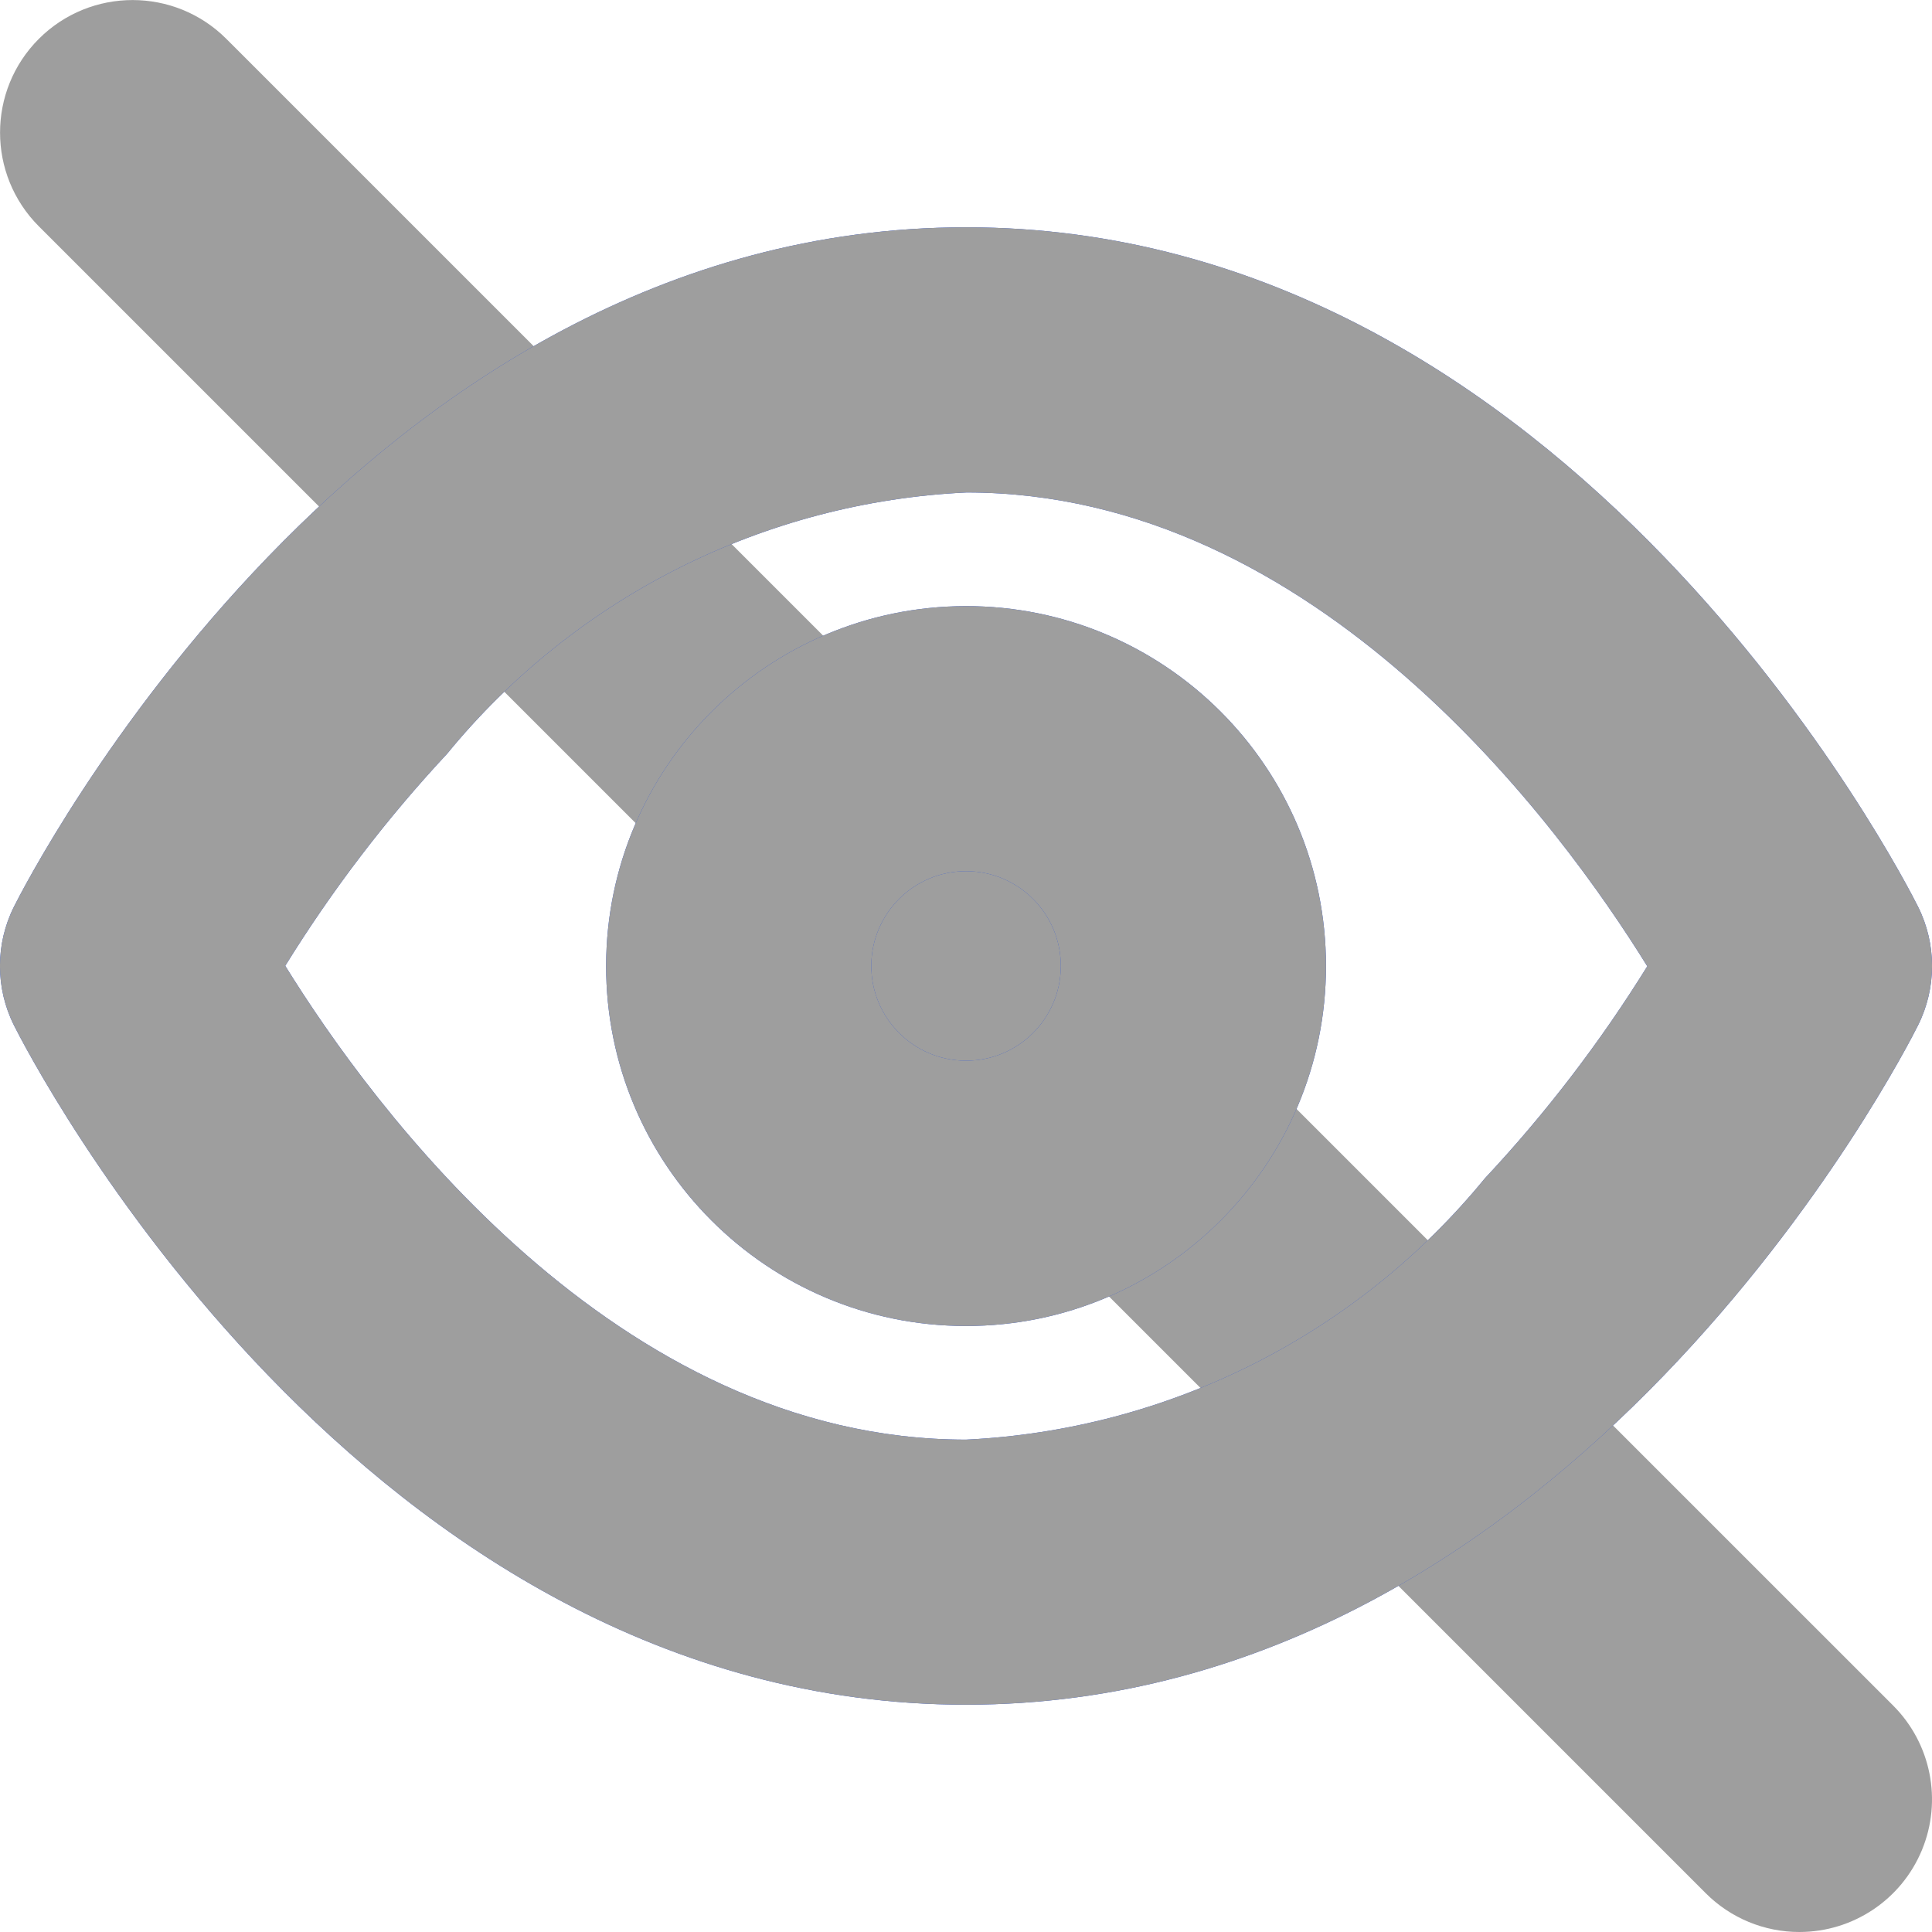
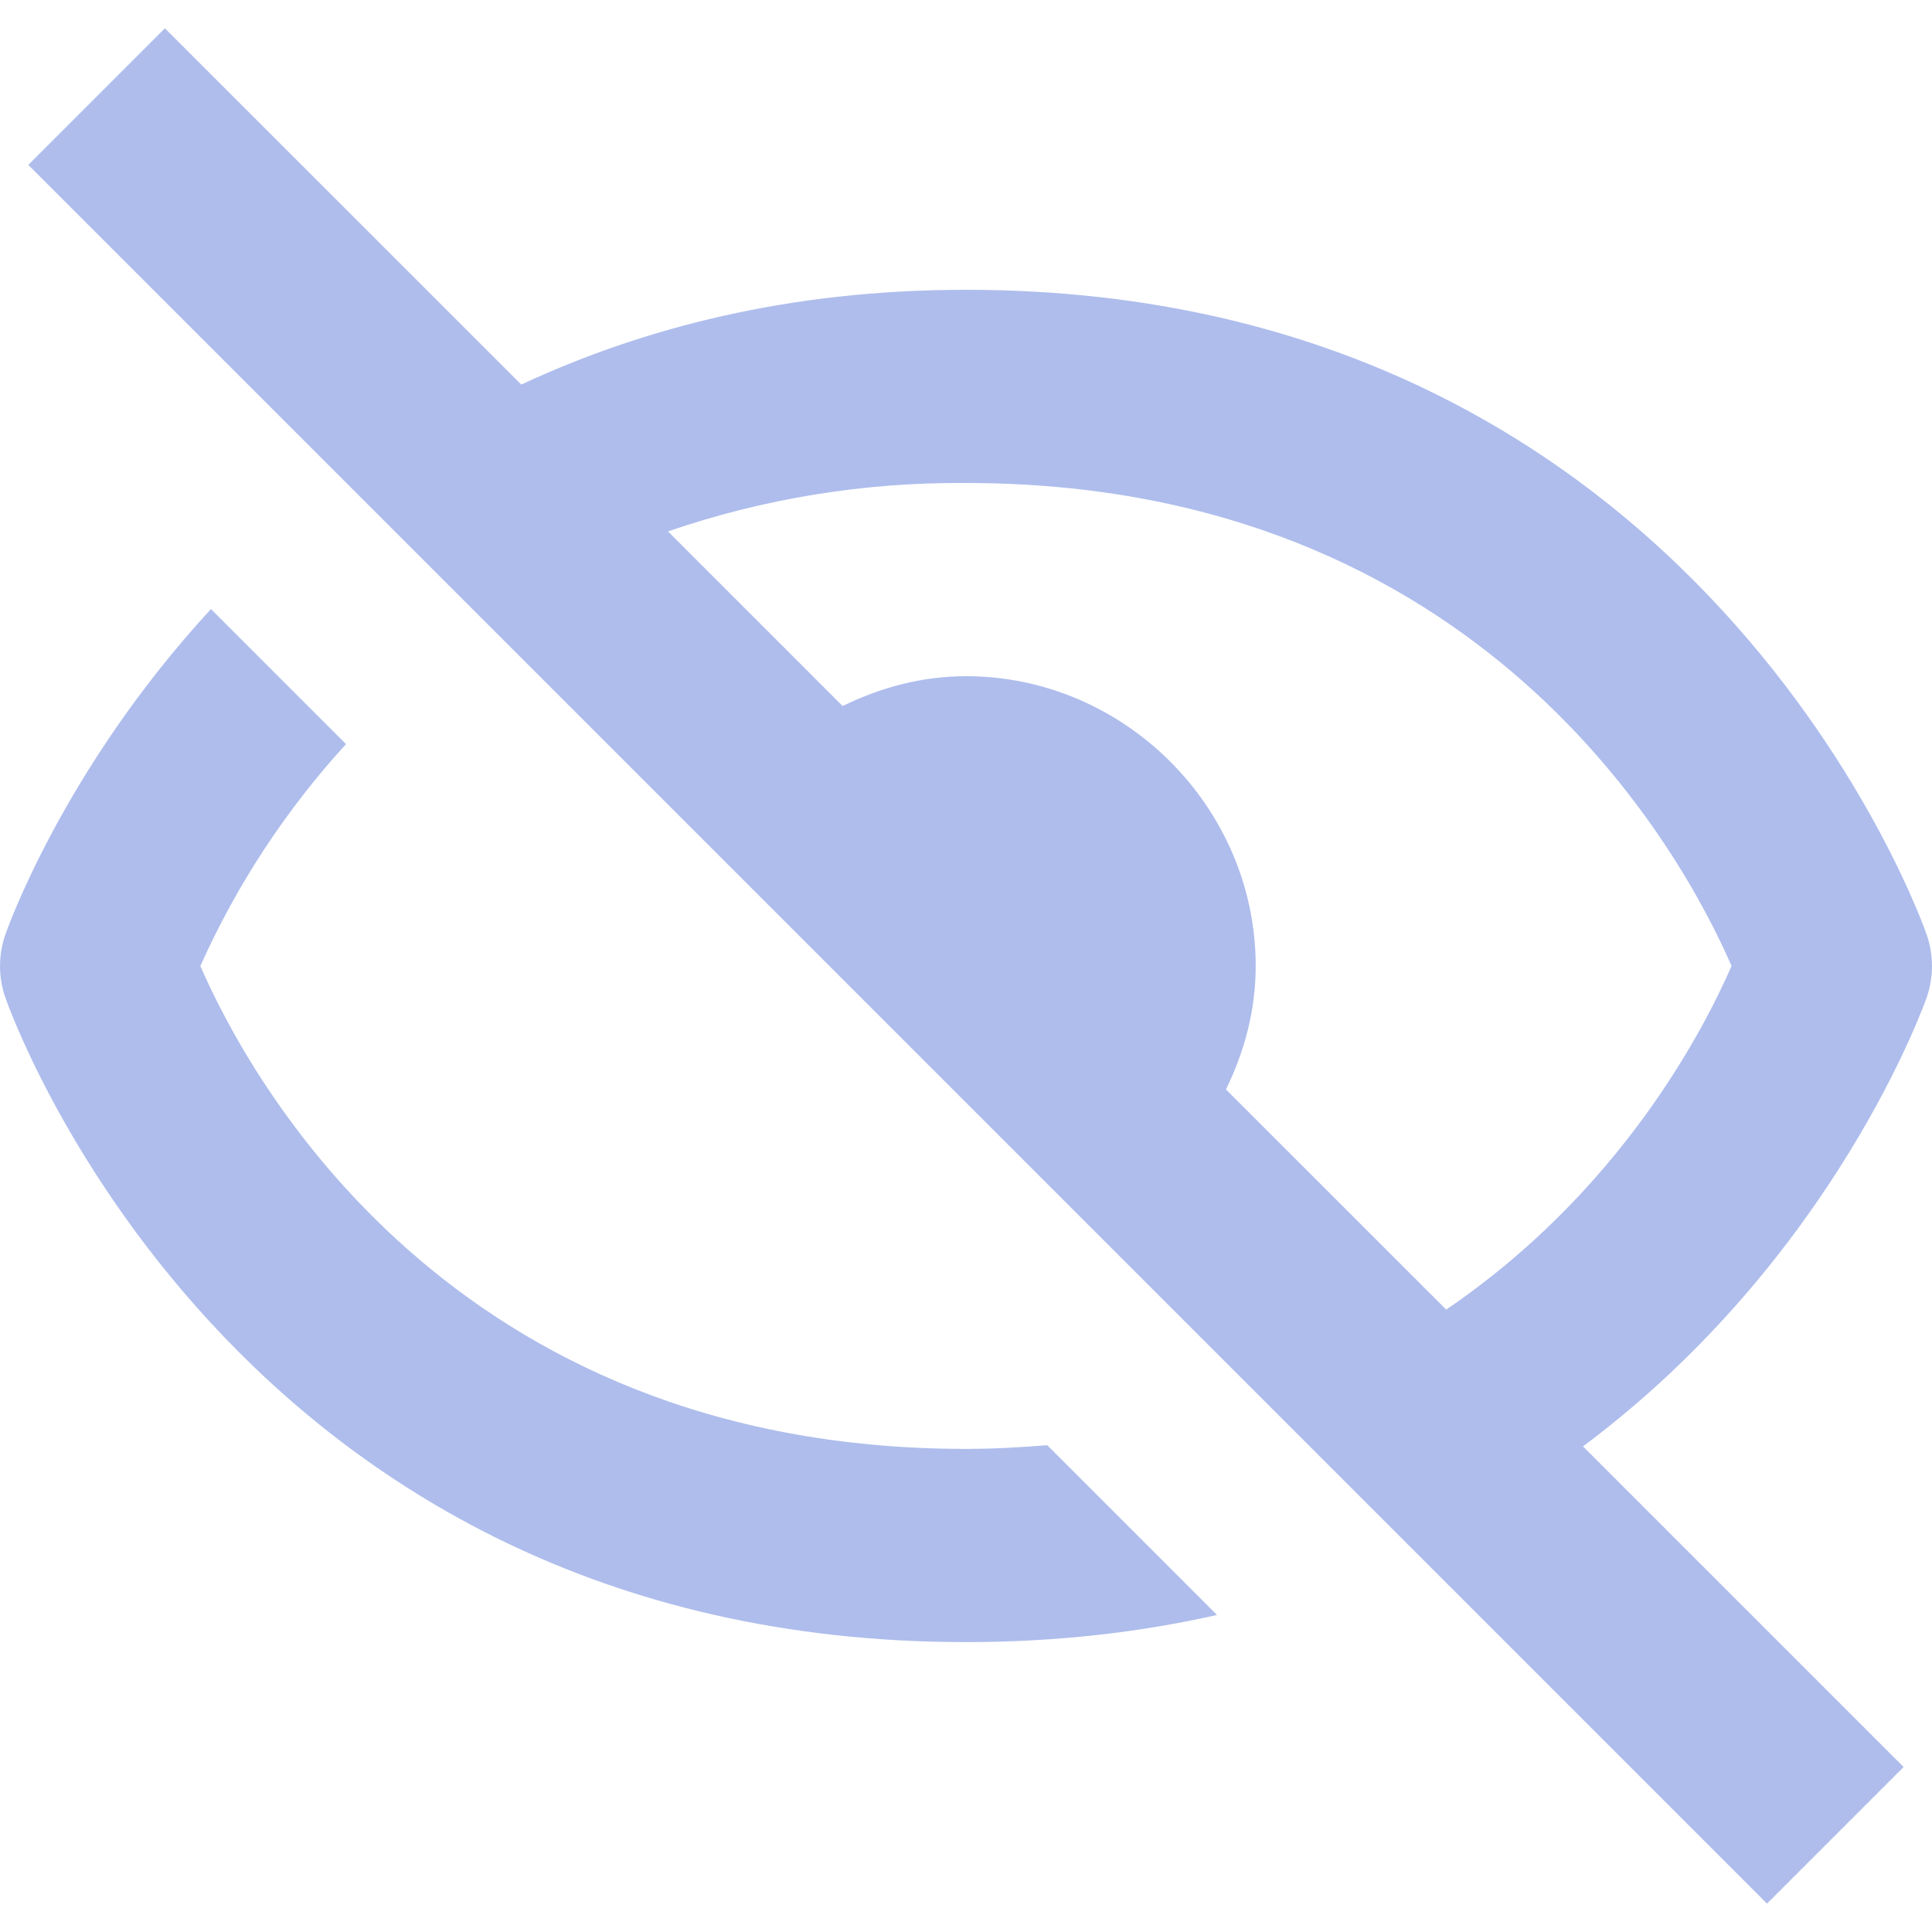
- <svg xmlns="http://www.w3.org/2000/svg" id="eye-off" width="18.003" height="18.003" viewBox="0 0 18.003 18.003">
-   <path id="Line_2" data-name="Line 2" d="M15.018,16.253a1.232,1.232,0,0,1-.874-.362L-1.388.359a1.236,1.236,0,0,1,0-1.747,1.236,1.236,0,0,1,1.747,0L15.892,14.144a1.236,1.236,0,0,1-.874,2.109Z" transform="translate(1.75 1.75)" fill="#9e9e9e" />
-   <g id="eye" transform="translate(0 2.118)">
-     <path id="Path_3" data-name="Path 3" d="M8.252,2.25c5.641,0,8.742,6.073,8.871,6.331a1.236,1.236,0,0,1,0,1.105c-.129.259-3.23,6.331-8.871,6.331S-.49,9.945-.62,9.686a1.236,1.236,0,0,1,0-1.105C-.49,8.323,2.611,2.25,8.252,2.25ZM14.6,9.136c-.8-1.293-3.073-4.415-6.343-4.415A6.66,6.66,0,0,0,3.417,7.155,12.652,12.652,0,0,0,1.908,9.132c.8,1.293,3.073,4.415,6.343,4.415a6.66,6.66,0,0,0,4.835-2.434A12.652,12.652,0,0,0,14.6,9.136Z" transform="translate(0.75 -2.25)" fill="#2a51d6" />
-     <path id="Ellipse_3" data-name="Ellipse 3" d="M1.6-1.75A3.354,3.354,0,1,1-1.75,1.6,3.357,3.357,0,0,1,1.6-1.75Zm0,4.236A.883.883,0,1,0,.721,1.6.884.884,0,0,0,1.6,2.486Z" transform="translate(7.398 5.28)" fill="#2a51d6" />
-   </g>
-   <g id="eye-2" data-name="eye" transform="translate(0 2.118)">
-     <path id="Path_3-2" data-name="Path 3" d="M8.252,2.25c5.641,0,8.742,6.073,8.871,6.331a1.236,1.236,0,0,1,0,1.105c-.129.259-3.23,6.331-8.871,6.331S-.49,9.945-.62,9.686a1.236,1.236,0,0,1,0-1.105C-.49,8.323,2.611,2.25,8.252,2.25ZM14.6,9.136c-.8-1.293-3.073-4.415-6.343-4.415A6.66,6.66,0,0,0,3.417,7.155,12.652,12.652,0,0,0,1.908,9.132c.8,1.293,3.073,4.415,6.343,4.415a6.66,6.66,0,0,0,4.835-2.434A12.652,12.652,0,0,0,14.6,9.136Z" transform="translate(0.75 -2.25)" fill="#9e9e9e" />
-     <path id="Ellipse_3-2" data-name="Ellipse 3" d="M1.6-1.75A3.354,3.354,0,1,1-1.75,1.6,3.357,3.357,0,0,1,1.6-1.75Zm0,4.236A.883.883,0,1,0,.721,1.6.884.884,0,0,0,1.6,2.486Z" transform="translate(7.398 5.28)" fill="#9e9e9e" />
-   </g>
+ <svg xmlns="http://www.w3.org/2000/svg" width="20" height="20" viewBox="0 0 20 20" fill="none">
+   <path d="M10 16.999C10.946 16.999 11.809 16.896 12.598 16.718L10.841 14.961C10.568 14.982 10.291 14.999 10 14.999C4.649 14.999 2.576 11.154 2.074 10C2.451 9.158 2.96 8.383 3.582 7.703L2.184 6.305C0.646 7.972 0.063 9.651 0.052 9.684C-0.017 9.889 -0.017 10.111 0.052 10.317C0.073 10.383 2.367 16.999 10 16.999ZM10 3C8.163 3 6.654 3.396 5.396 3.981L1.707 0.293L0.293 1.707L18.292 19.706L19.706 18.292L16.387 14.973C19.001 13.023 19.934 10.359 19.948 10.317C20.017 10.111 20.017 9.889 19.948 9.684C19.926 9.617 17.632 3 10 3ZM14.971 13.557L12.691 11.278C12.882 10.888 12.999 10.459 12.999 10C12.999 8.359 11.641 7 10 7C9.541 7 9.112 7.118 8.723 7.309L6.915 5.501C7.907 5.16 8.95 4.991 10 5C15.35 5 17.423 8.846 17.925 10C17.623 10.692 16.759 12.341 14.971 13.557Z" fill="#7892DF" fill-opacity="0.6" />
</svg>
